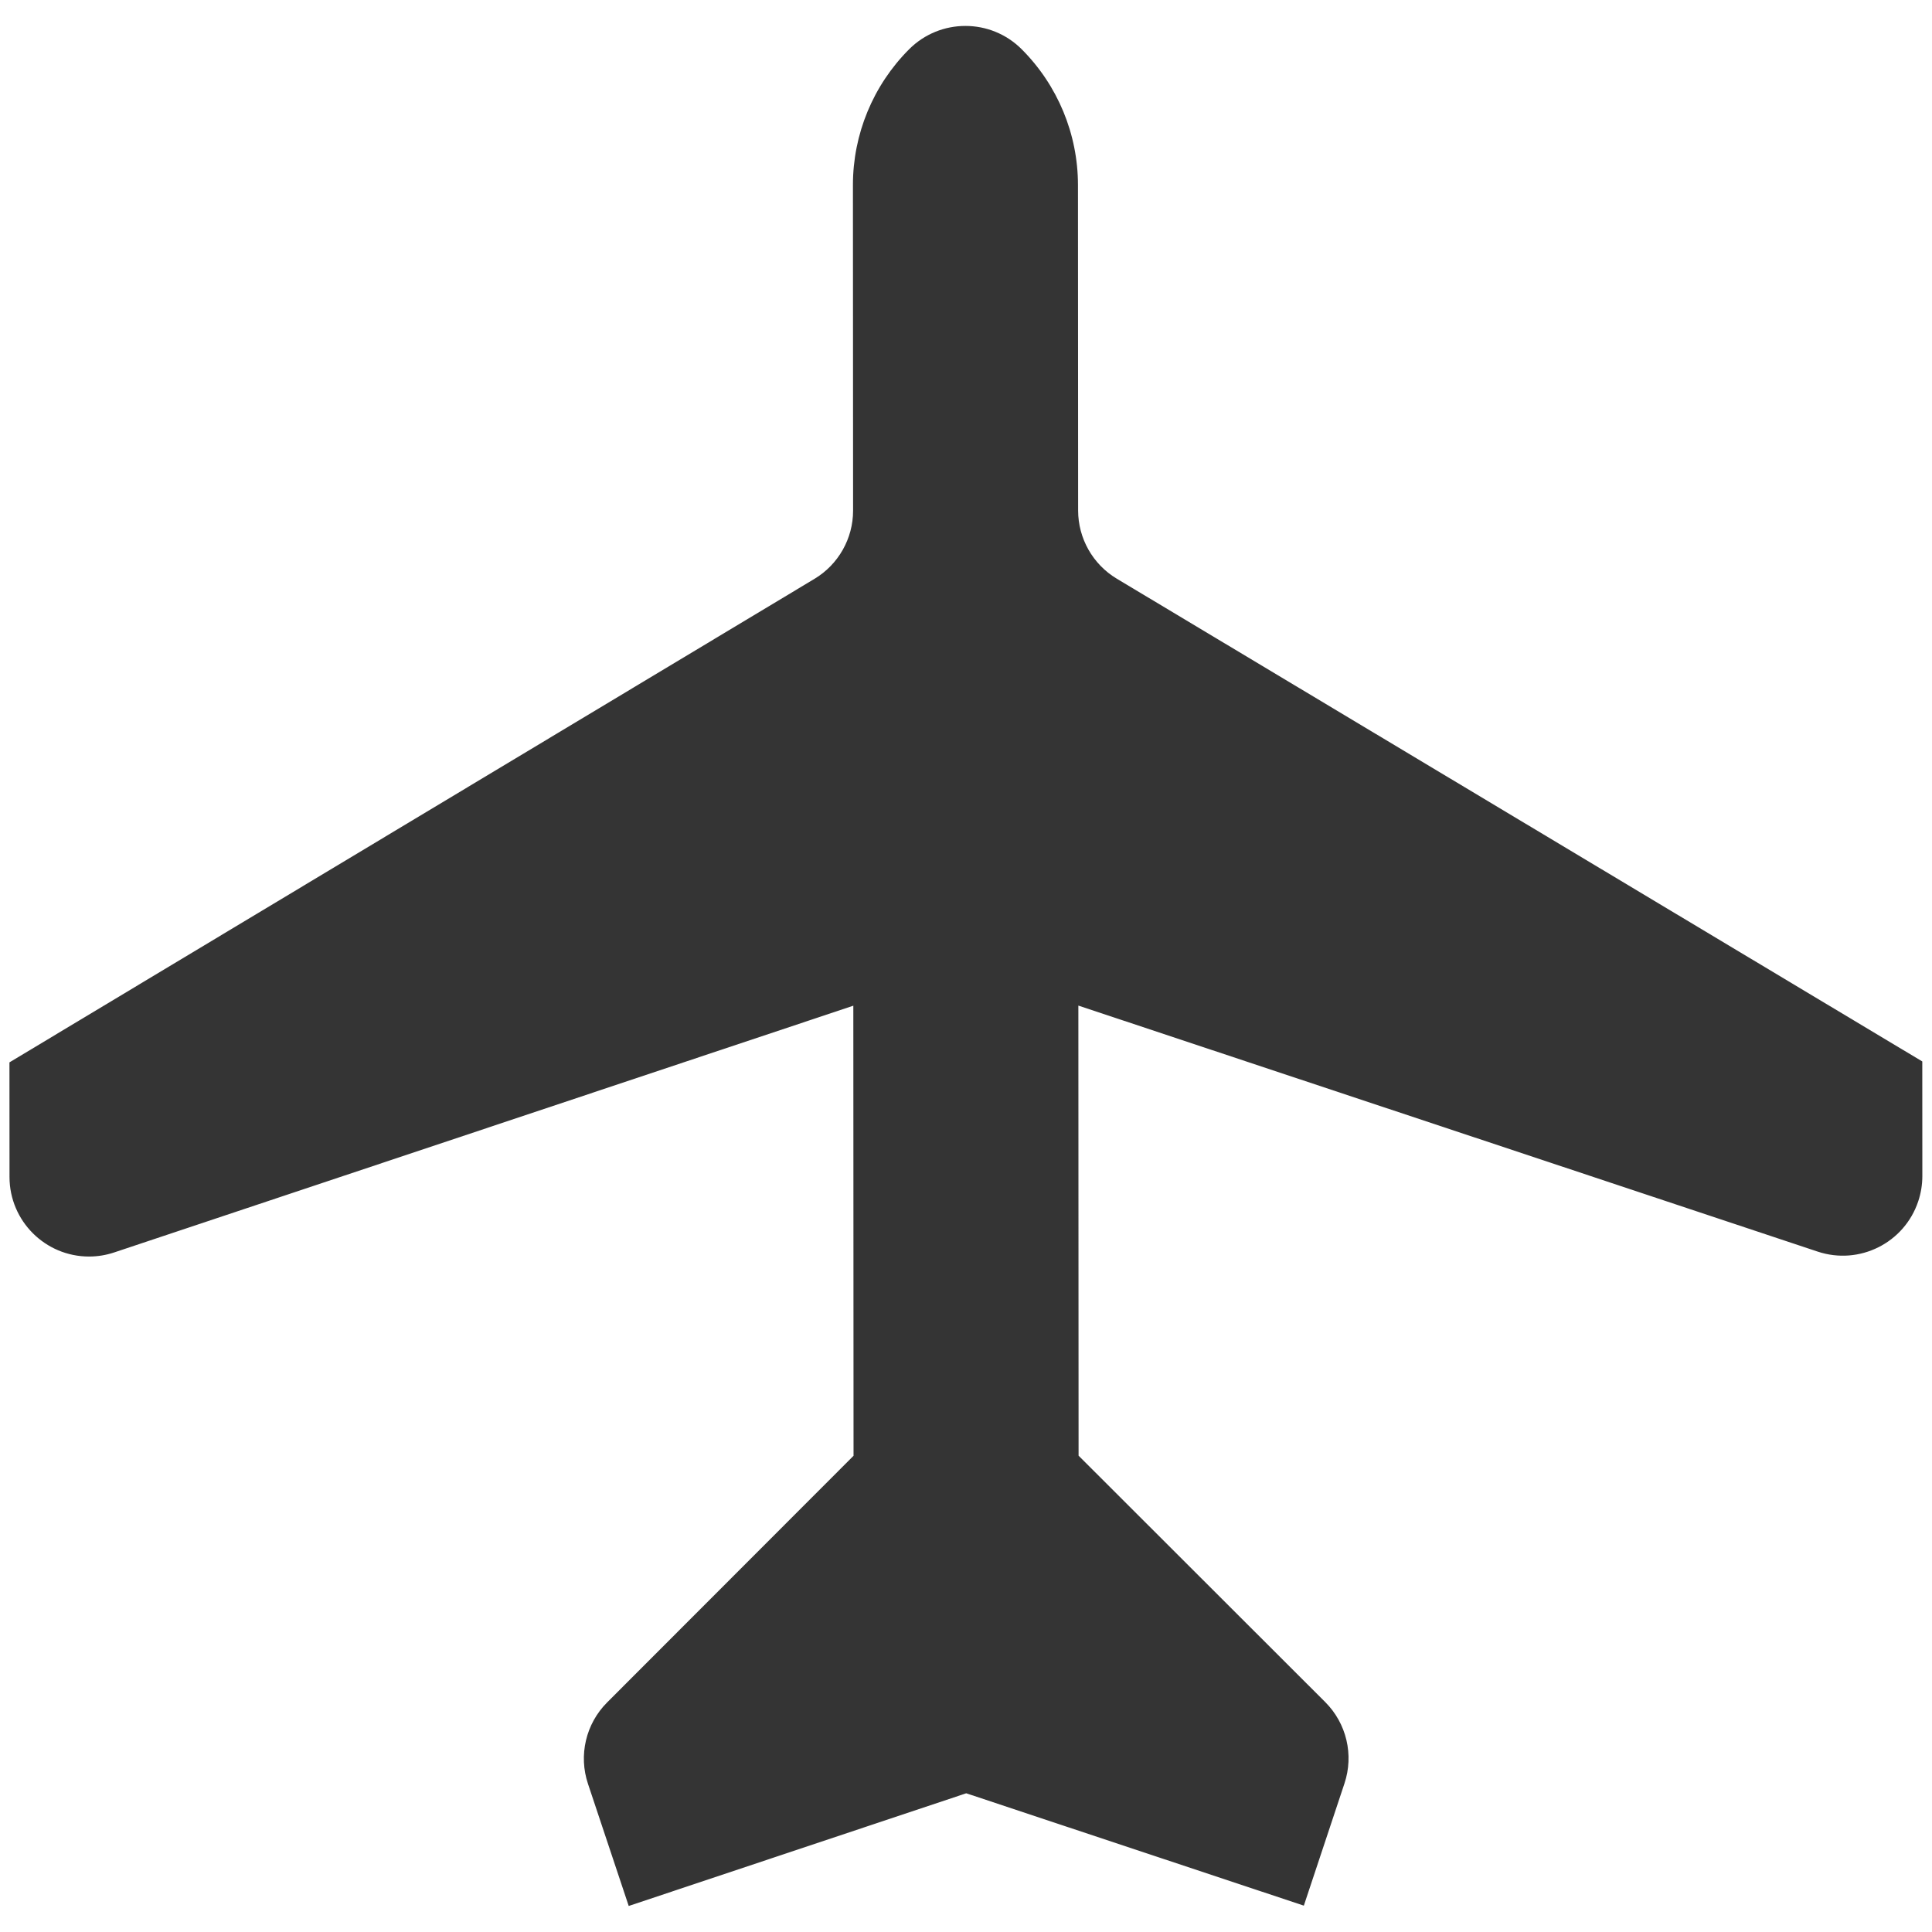
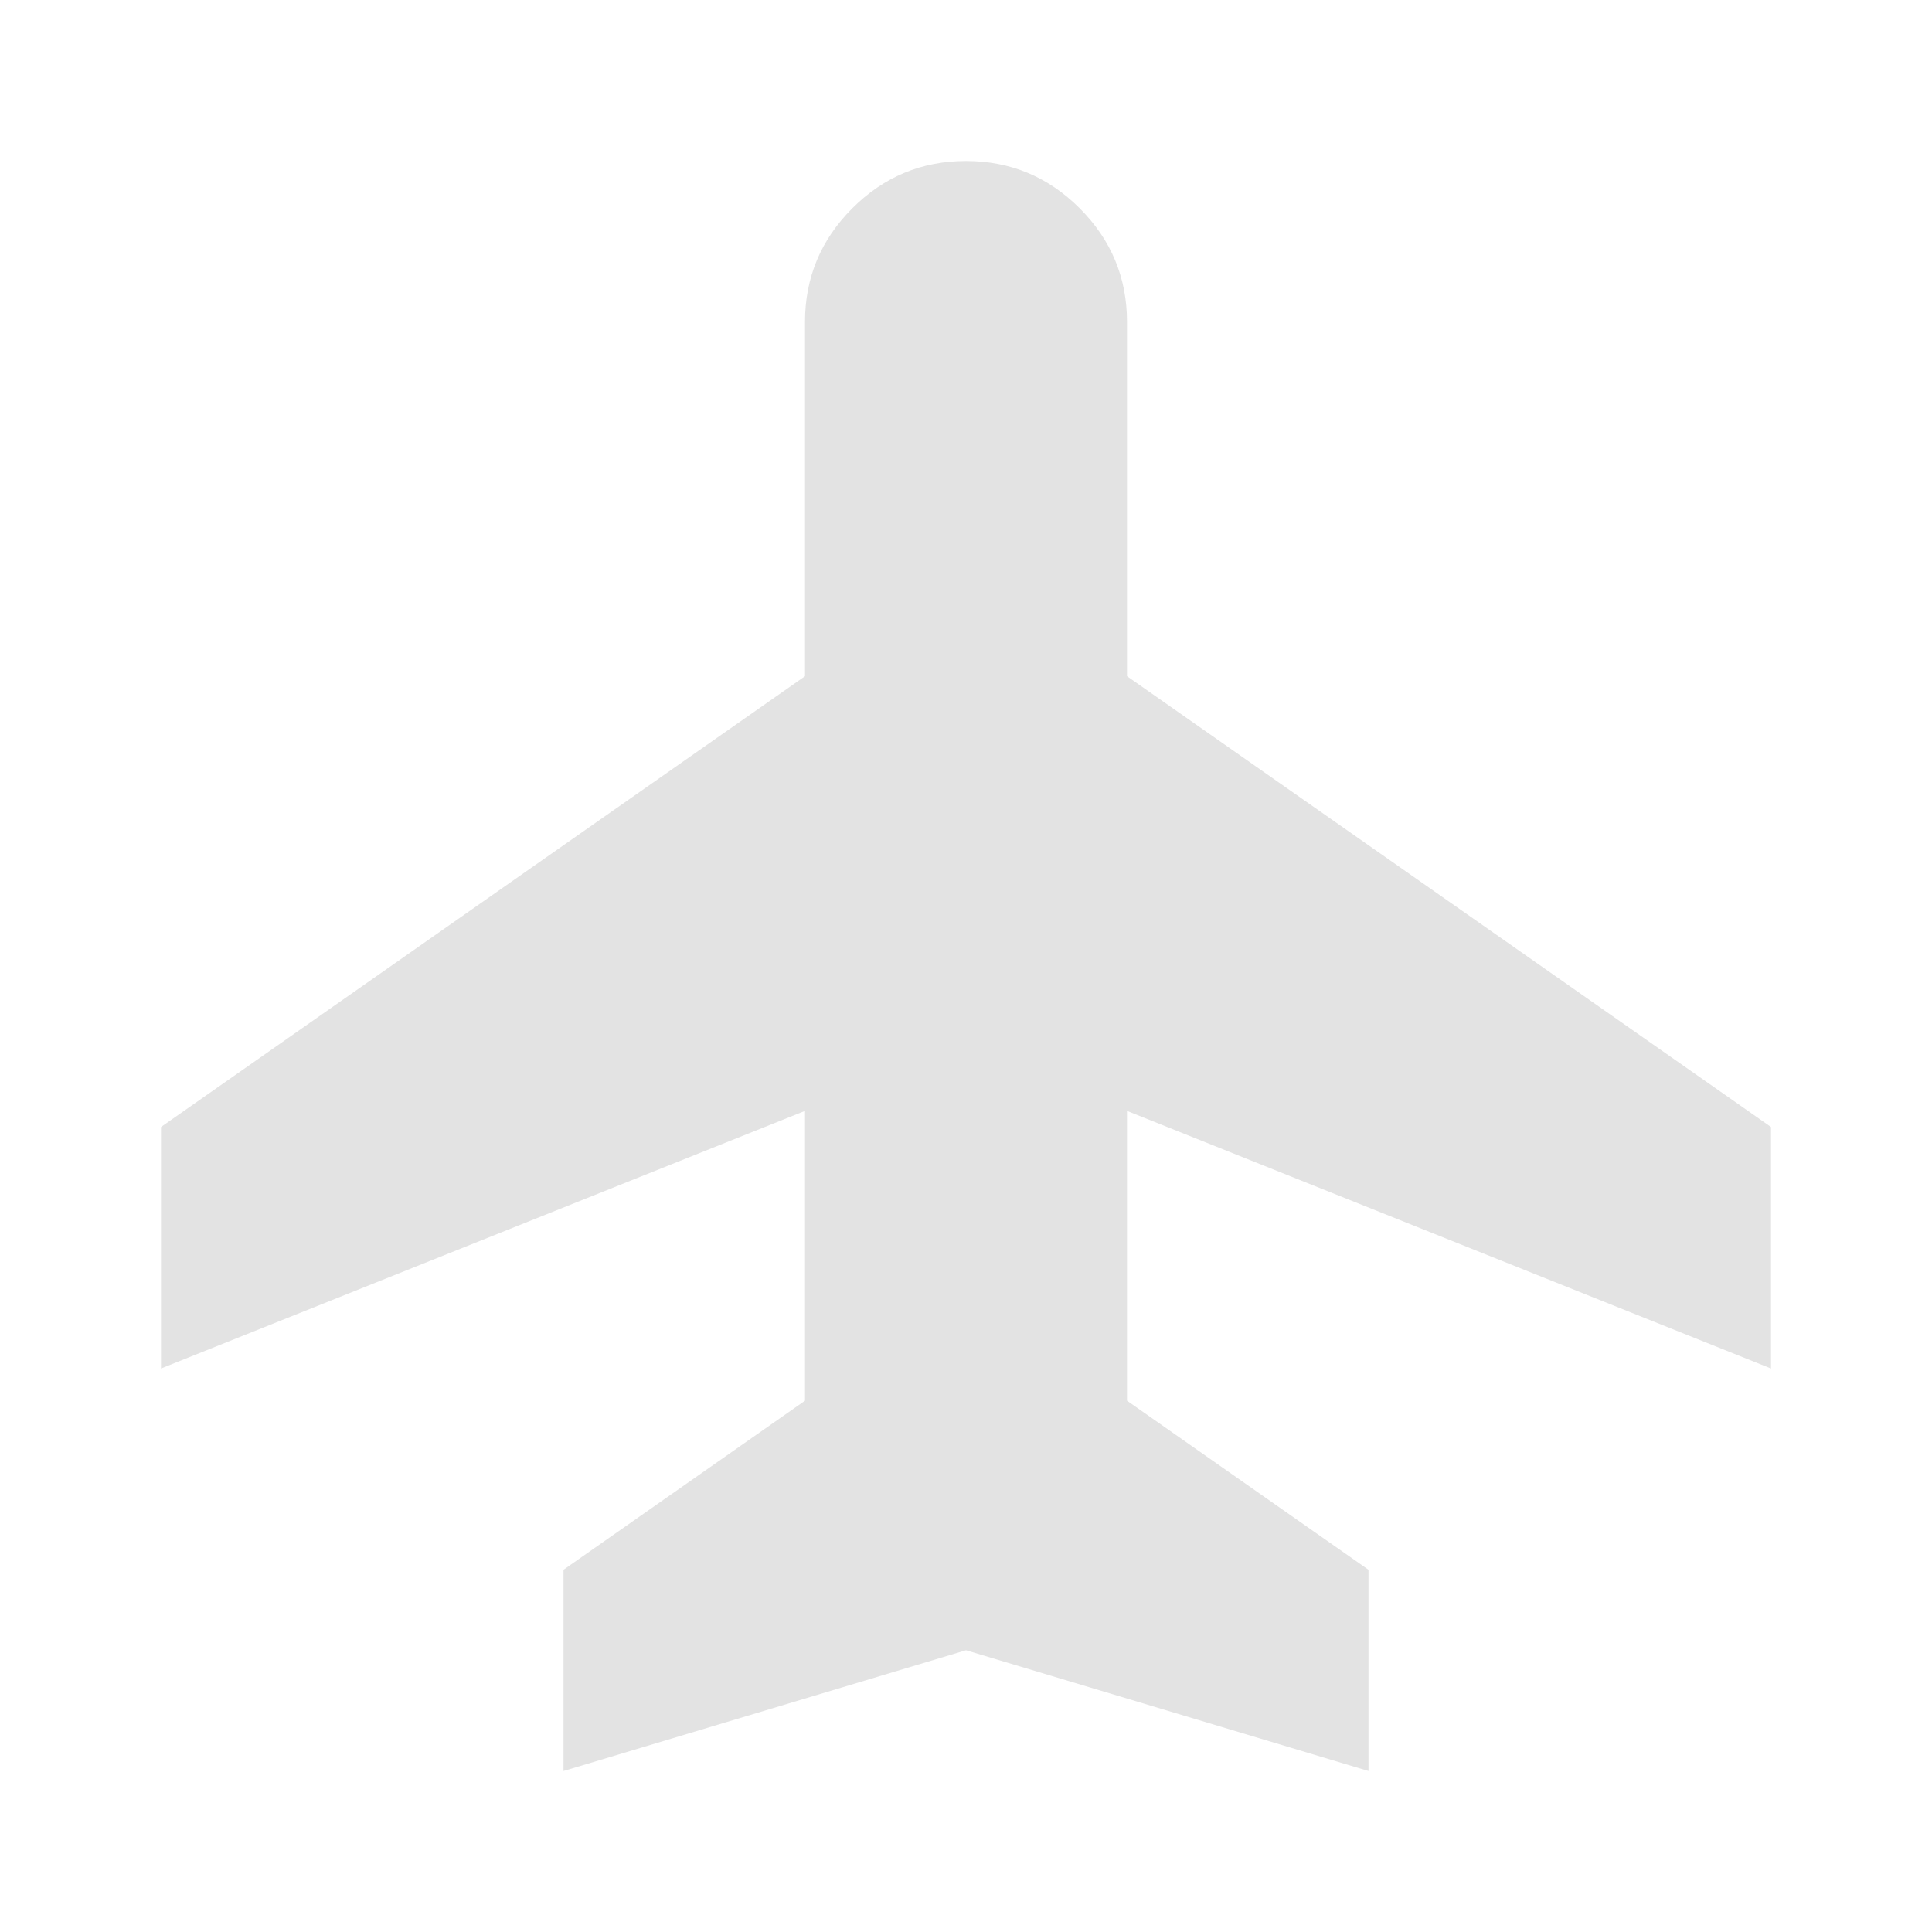
- <svg xmlns="http://www.w3.org/2000/svg" width="100%" height="100%" viewBox="0 0 3334 3334" version="1.1" xml:space="preserve" style="fill-rule:evenodd;clip-rule:evenodd;stroke-linejoin:round;stroke-miterlimit:2;">
-   <g transform="matrix(1,0,0,1,-50622,-32)">
-     <g id="vuelos" transform="matrix(1.343915,0,0,0.950243,36445.54,32.24214)">
-       <rect x="10548.701" y="0" width="2480.315" height="3507.874" style="fill:none;" />
-       <clipPath id="_clip1">
-         <rect x="10548.701" y="0" width="2480.315" height="3507.874" />
-       </clipPath>
-       <g clip-path="url(#_clip1)">
-         <g transform="matrix(12.40157,0,0,17.53937,-120263.11,0)">
-           <rect x="10530.497" y="-17.503" width="235.006" height="235.006" style="fill:none;" />
-         </g>
-         <g transform="matrix(36.69036,0,0,51.89065,-189893.344,-109928.811)">
-           <g transform="matrix(1.967993,-1.969888,1.969888,1.967993,5449.618,2157.621)">
-             <path d="M21,2C20.36,2 19.746,2.254 19.293,2.707L16.4,5.6C16.152,5.848 15.791,5.948 15.451,5.863L4,3L2.981,4.019C2.591,4.409 2.591,5.043 2.981,5.433C3.057,5.509 3.145,5.572 3.241,5.62L12,10L8,14L3.618,14C3.239,14 2.893,14.214 2.724,14.553L2,16L6,18L8,22L9.447,21.276C9.786,21.107 10,20.761 10,20.382L10,16L14,12L18.38,20.759C18.627,21.253 19.227,21.453 19.721,21.206C19.817,21.158 19.905,21.095 19.981,21.019L21,20L18.137,8.549C18.052,8.209 18.152,7.848 18.4,7.6L21.293,4.707C21.746,4.254 22,3.64 22,3C22,2.448 21.552,2 21,2Z" style="fill:rgb(52,52,52);" />
-           </g>
-         </g>
-       </g>
-     </g>
-   </g>
+ <svg xmlns="http://www.w3.org/2000/svg" height="24px" viewBox="0 -960 960 960" width="24px" fill="#e3e3e3">
+   <path d="M280-80v-100l120-84v-144L80-280v-120l320-224v-176q0-33 23.5-56.5T480-880q33 0 56.5 23.5T560-800v176l320 224v120L560-408v144l120 84v100l-200-60-200 60Z" />
</svg>
